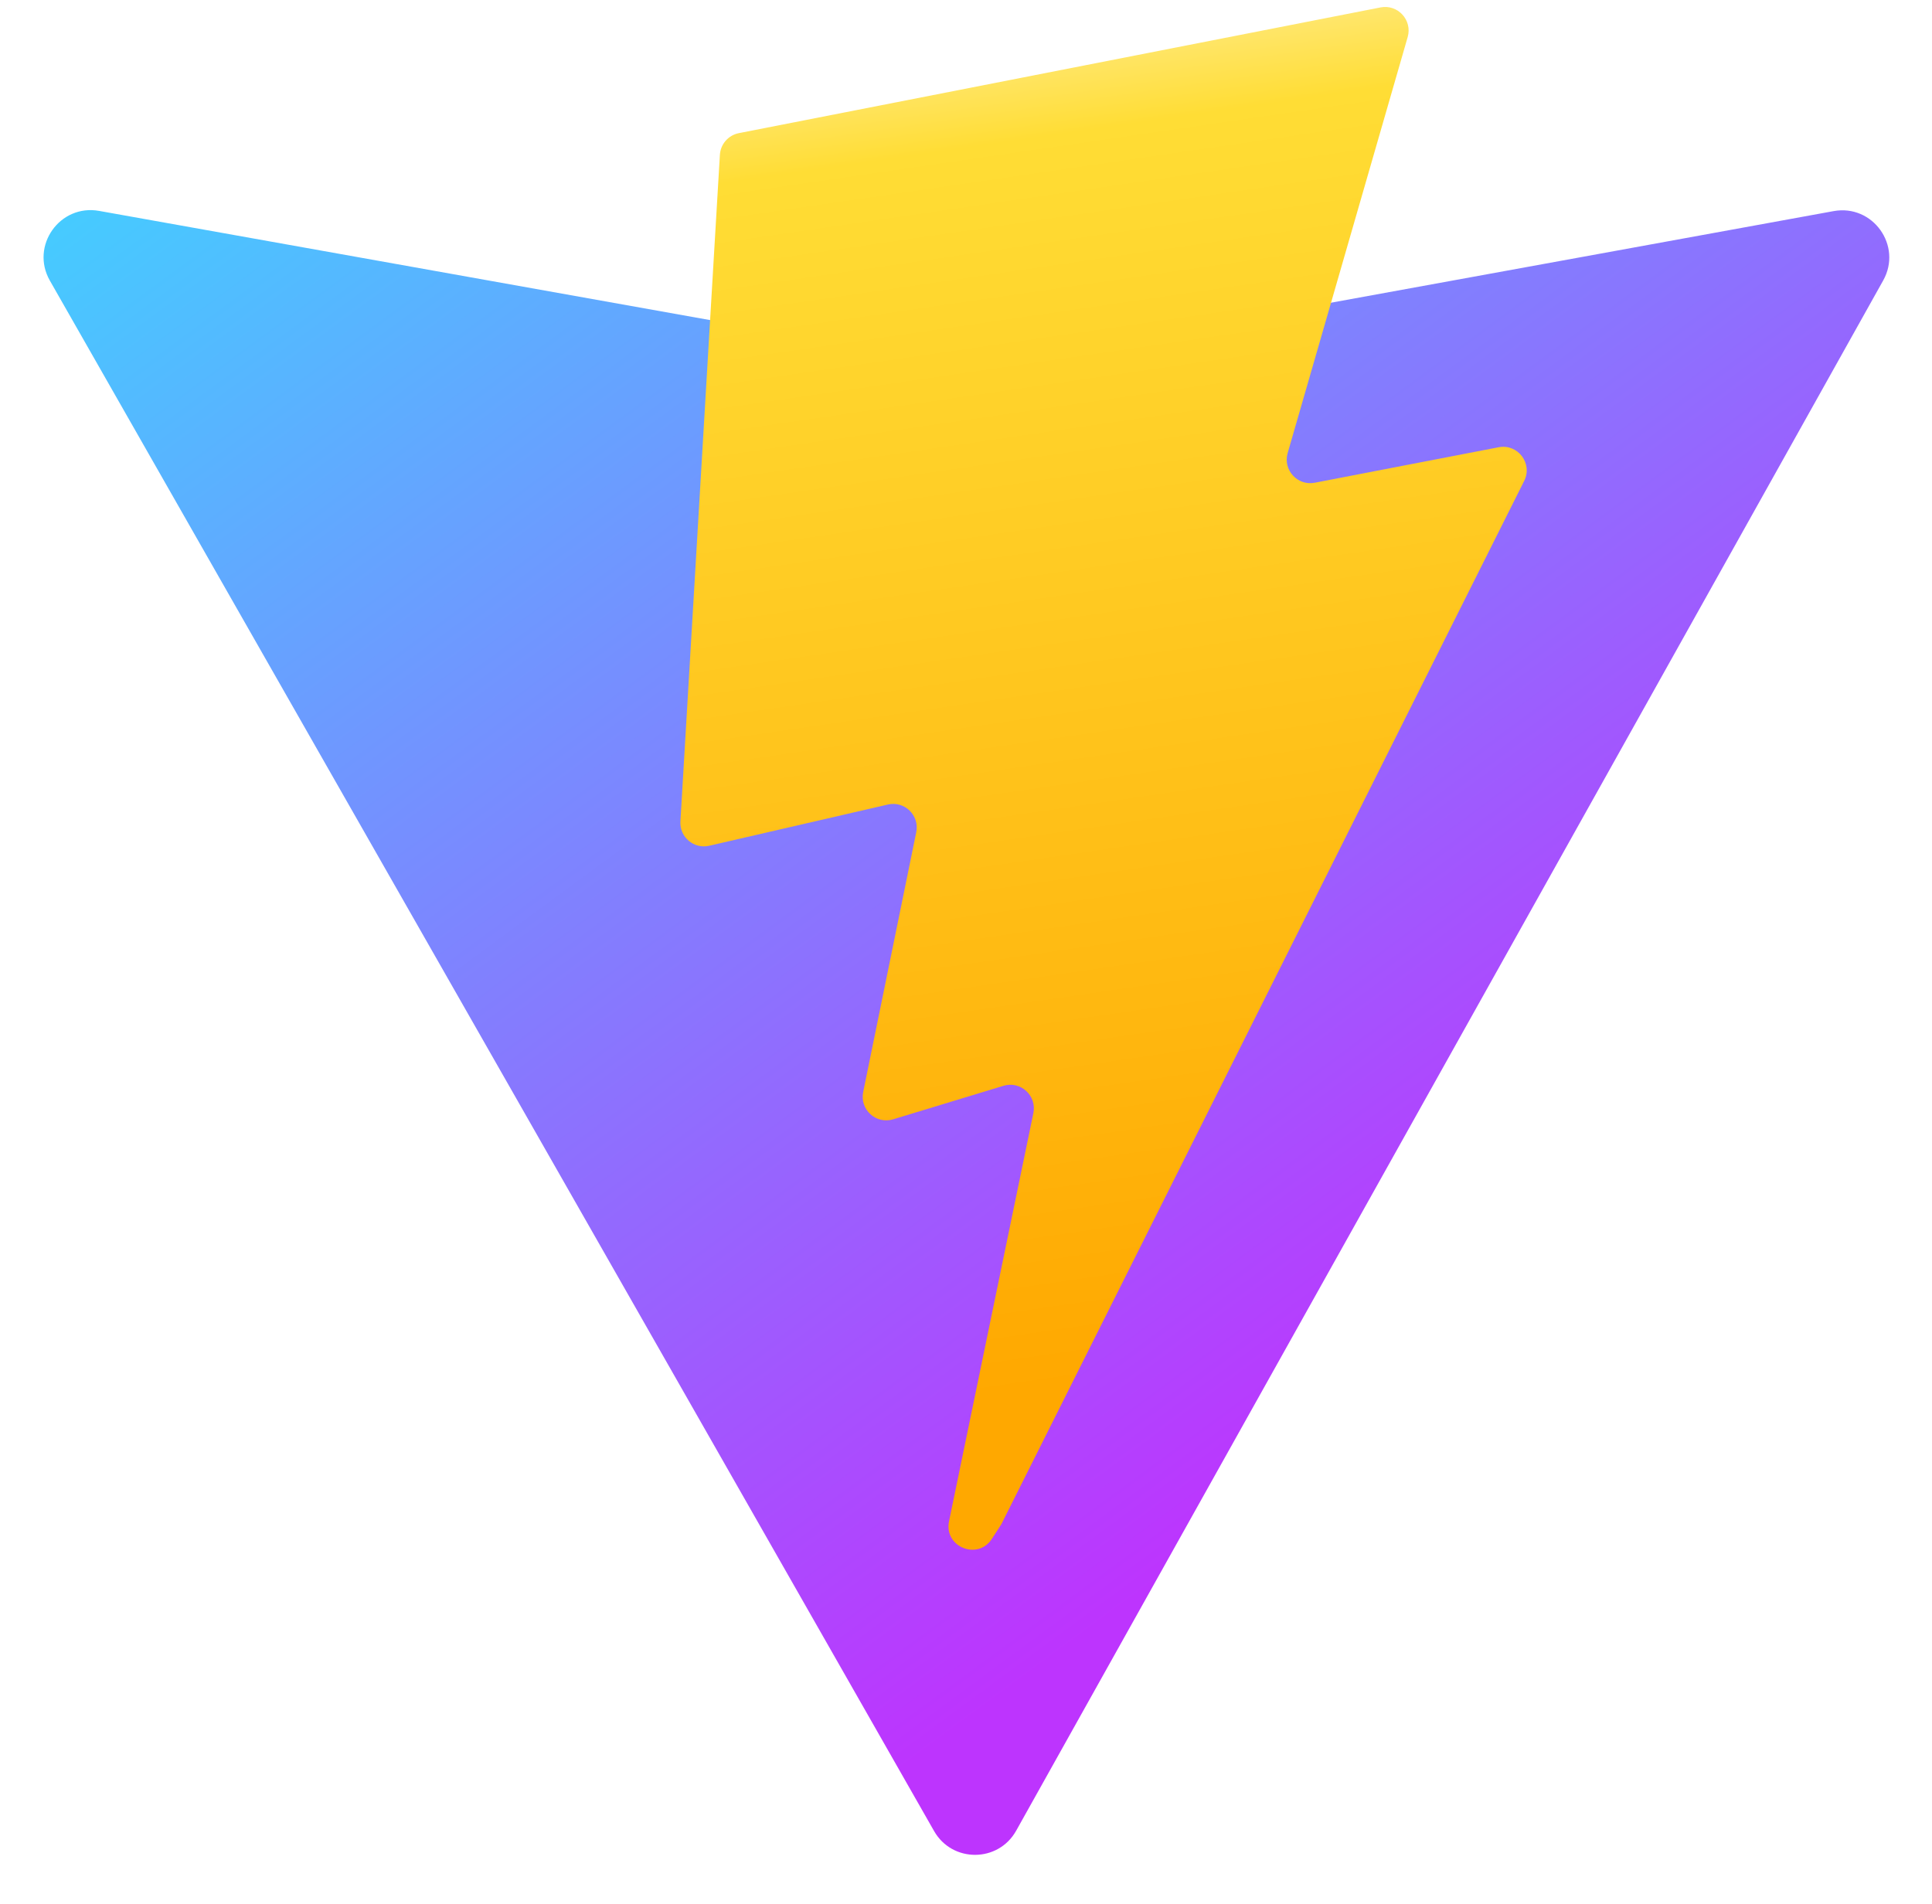
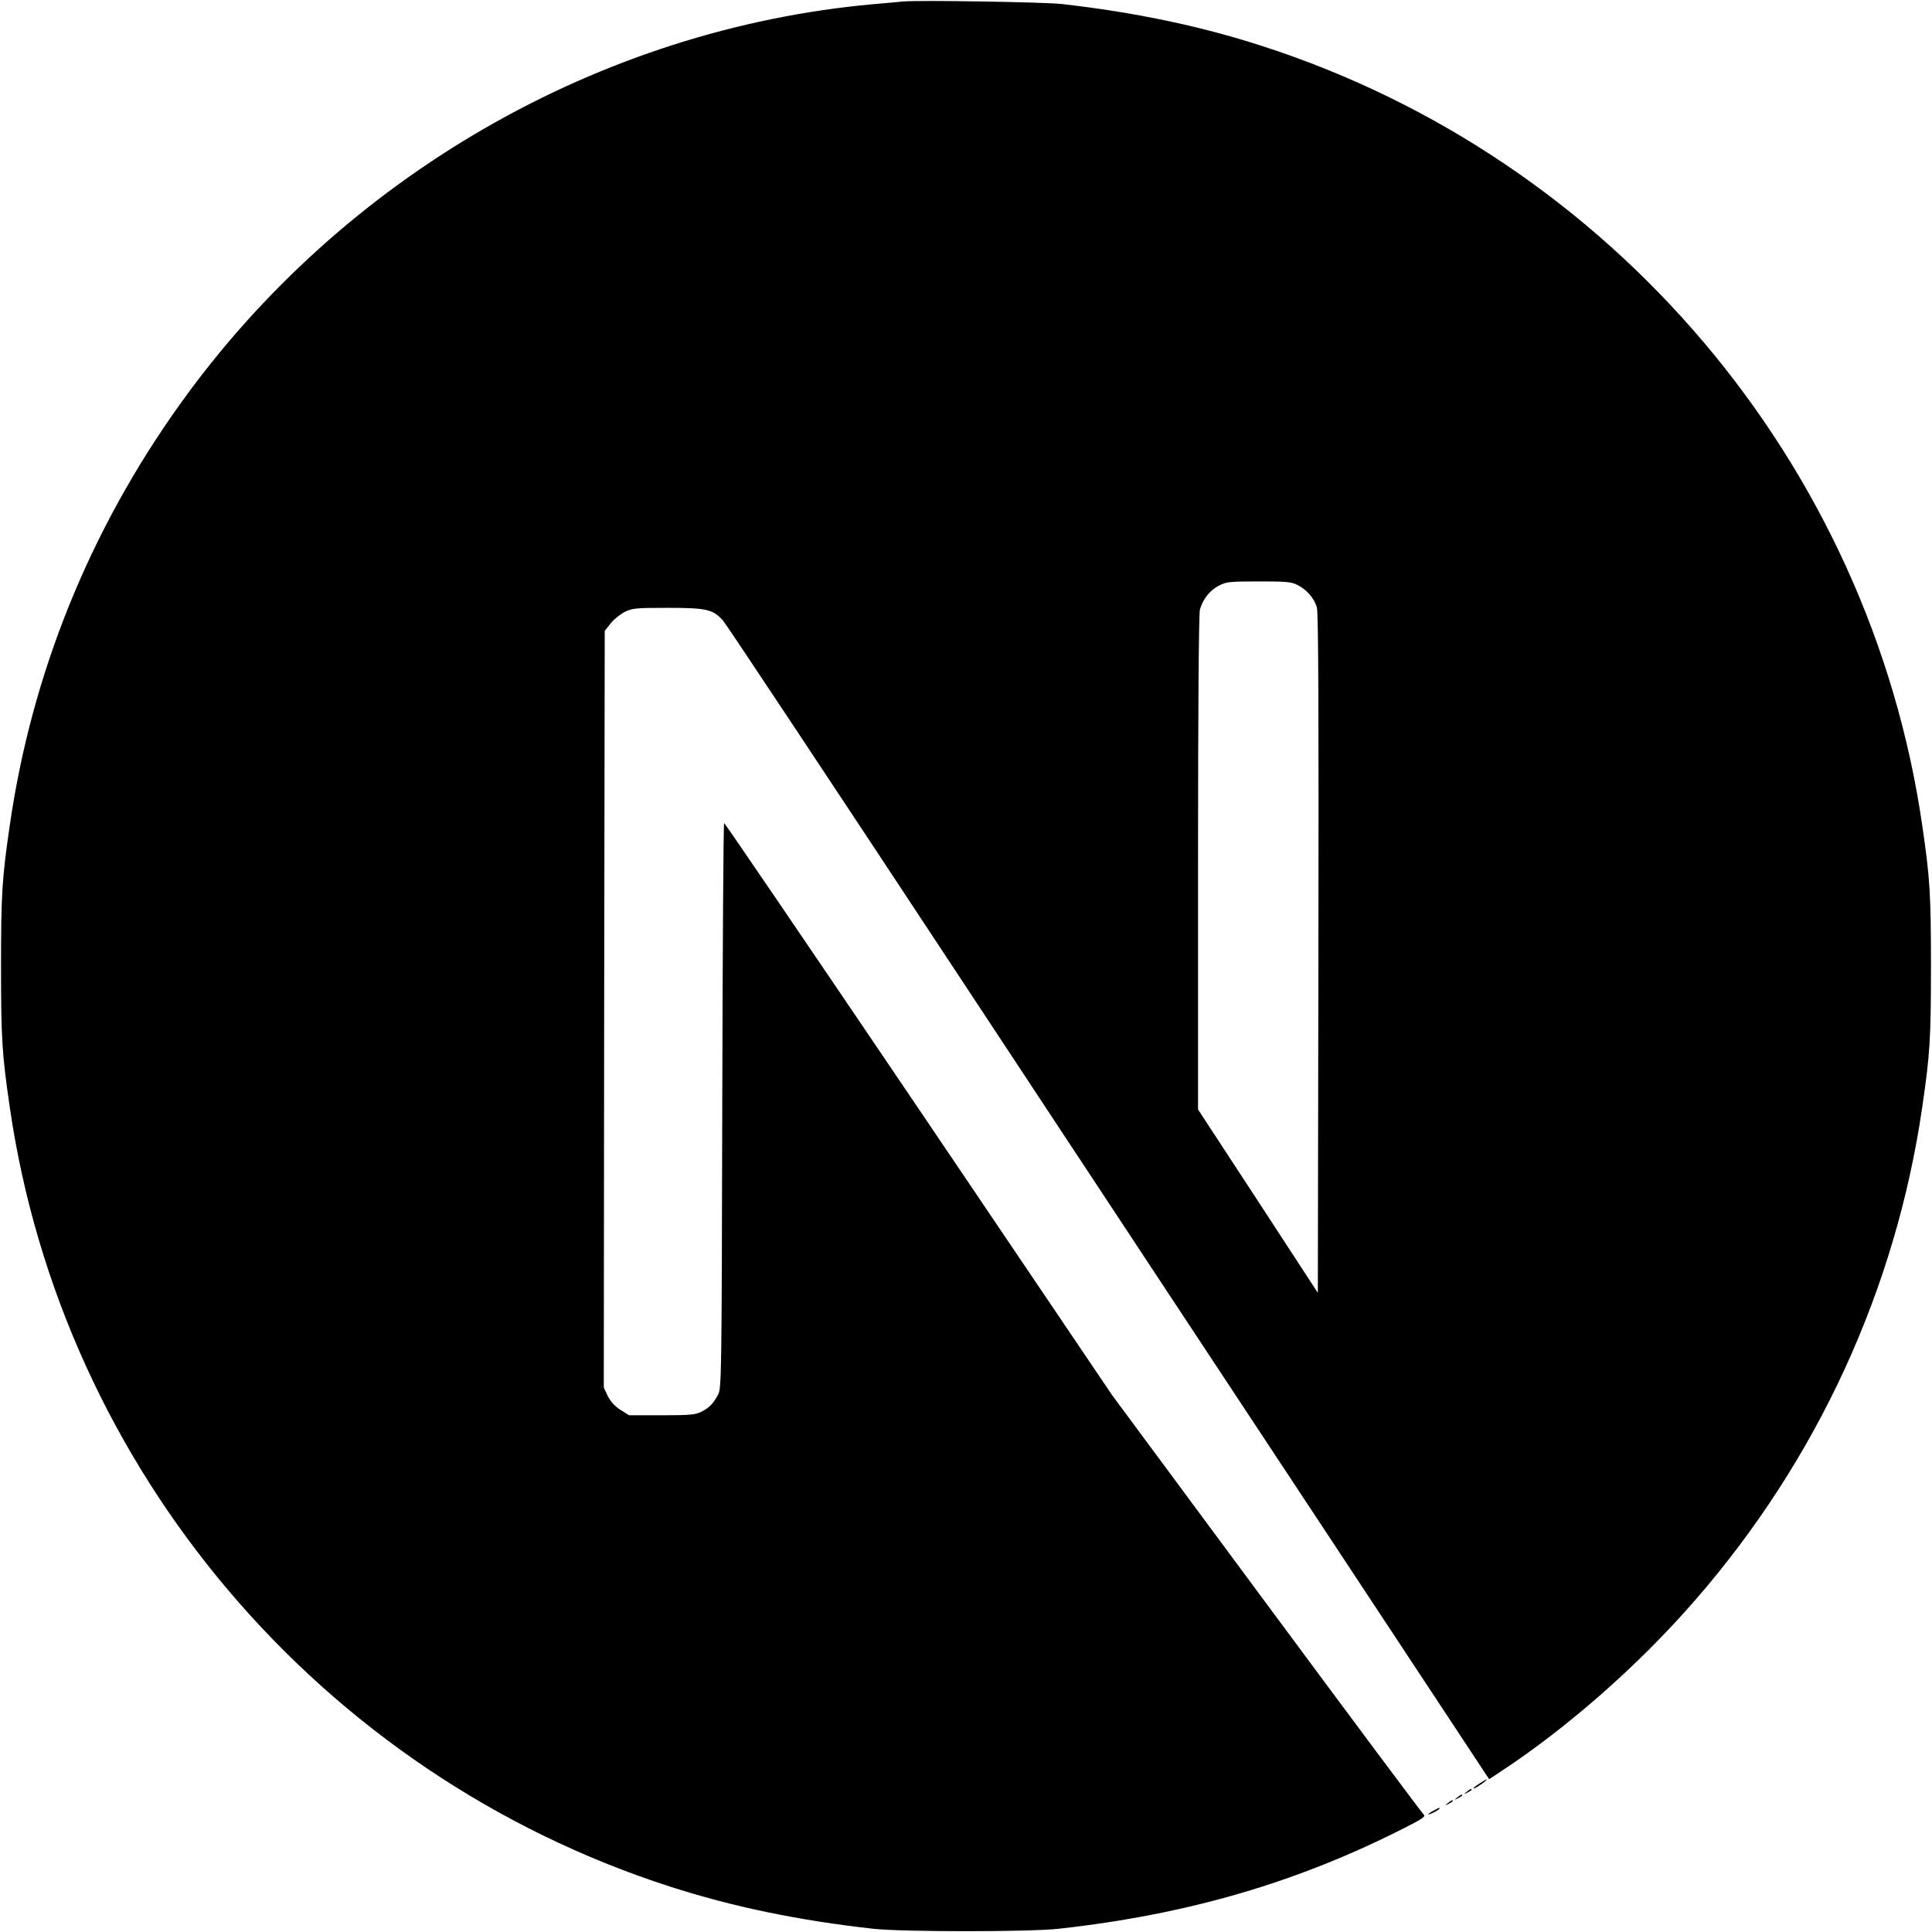
- <svg xmlns="http://www.w3.org/2000/svg" width="410" height="404" viewBox="0 0 410 404" fill="none">
-   <path d="M399.641 59.525L215.643 388.545C211.844 395.338 202.084 395.378 198.228 388.618L10.582 59.556C6.381 52.19 12.68 43.267 21.028 44.759L205.223 77.682C206.398 77.892 207.601 77.89 208.776 77.676L389.119 44.806C397.439 43.289 403.768 52.143 399.641 59.525Z" fill="url(#paint0_linear)" />
-   <path d="M292.965 1.574L156.801 28.255C154.563 28.694 152.906 30.59 152.771 32.866L144.395 174.33C144.198 177.662 147.258 180.248 150.51 179.498L188.42 170.749C191.967 169.931 195.172 173.055 194.443 176.622L183.18 231.775C182.422 235.487 185.907 238.661 189.532 237.56L212.947 230.446C216.577 229.344 220.065 232.527 219.297 236.242L201.398 322.875C200.278 328.294 207.486 331.249 210.492 326.603L212.5 323.5L323.454 102.072C325.312 98.365 322.108 94.137 318.036 94.923L279.014 102.454C275.347 103.161 272.227 99.746 273.262 96.158L298.731 7.867C299.767 4.273 296.636 0.855 292.965 1.574Z" fill="url(#paint1_linear)" />
-   <defs>
-     <linearGradient id="paint0_linear" x1="6" y1="33" x2="235" y2="344" gradientUnits="userSpaceOnUse">
-       <stop stop-color="#41D1FF" />
-       <stop offset="1" stop-color="#BD34FE" />
-     </linearGradient>
-     <linearGradient id="paint1_linear" x1="194.651" y1="8.818" x2="236.076" y2="292.989" gradientUnits="userSpaceOnUse">
-       <stop stop-color="#FFEA83" />
-       <stop offset="0.083" stop-color="#FFDD35" />
-       <stop offset="1" stop-color="#FFA800" />
-     </linearGradient>
-   </defs>
+ <svg xmlns="http://www.w3.org/2000/svg" height="1024pt" viewBox=".5 -.2 1023 1024.1" width="1024pt">
+   <path d="m478.5.6c-2.2.2-9.2.9-15.5 1.4-145.3 13.1-281.4 91.5-367.6 212-48 67-78.7 143-90.3 223.5-4.1 28.1-4.6 36.4-4.6 74.5s.5 46.4 4.6 74.5c27.8 192.1 164.5 353.5 349.9 413.3 33.2 10.7 68.2 18 108 22.4 15.5 1.7 82.5 1.7 98 0 68.7-7.6 126.9-24.6 184.3-53.9 8.8-4.5 10.5-5.7 9.3-6.7-.8-.6-38.3-50.9-83.3-111.7l-81.8-110.5-102.5-151.7c-56.4-83.4-102.8-151.6-103.2-151.6-.4-.1-.8 67.3-1 149.6-.3 144.1-.4 149.9-2.2 153.3-2.6 4.9-4.6 6.9-8.8 9.1-3.2 1.6-6 1.9-21.1 1.9h-17.3l-4.6-2.9c-3-1.9-5.2-4.4-6.7-7.3l-2.1-4.5.2-200.5.3-200.6 3.1-3.9c1.6-2.1 5-4.8 7.4-6.1 4.1-2 5.7-2.2 23-2.2 20.4 0 23.8.8 29.1 6.6 1.5 1.6 57 85.2 123.4 185.9s157.2 238.2 201.8 305.7l81 122.7 4.1-2.7c36.3-23.6 74.7-57.2 105.1-92.2 64.7-74.3 106.4-164.9 120.4-261.5 4.1-28.1 4.6-36.4 4.6-74.5s-.5-46.4-4.6-74.5c-27.8-192.1-164.5-353.5-349.9-413.3-32.7-10.6-67.5-17.9-106.5-22.3-9.6-1-75.7-2.1-84-1.3zm209.4 309.4c4.8 2.4 8.7 7 10.1 11.8.8 2.6 1 58.2.8 183.5l-.3 179.8-31.7-48.6-31.8-48.6v-130.7c0-84.5.4-132 1-134.3 1.6-5.6 5.1-10 9.9-12.6 4.1-2.1 5.6-2.3 21.3-2.3 14.8 0 17.4.2 20.7 2z" />
+   <path d="m784.3 945.1c-3.5 2.2-4.6 3.7-1.5 2 2.2-1.3 5.8-4 5.2-4.1-.3 0-2 1-3.7 2.1zm-6.9 4.5c-1.8 1.4-1.8 1.5.4.4 1.2-.6 2.2-1.3 2.2-1.5 0-.8-.5-.6-2.6 1.1zm-5 3c-1.8 1.4-1.8 1.5.4.4 1.2-.6 2.2-1.3 2.2-1.5 0-.8-.5-.6-2.6 1.1zm-5 3c-1.8 1.4-1.8 1.5.4.4 1.2-.6 2.2-1.3 2.2-1.5 0-.8-.5-.6-2.6 1.1zm-7.6 4c-3.8 2-3.6 2.8.2.9 1.7-.9 3-1.8 3-2 0-.7-.1-.6-3.2 1.1z" />
</svg>
